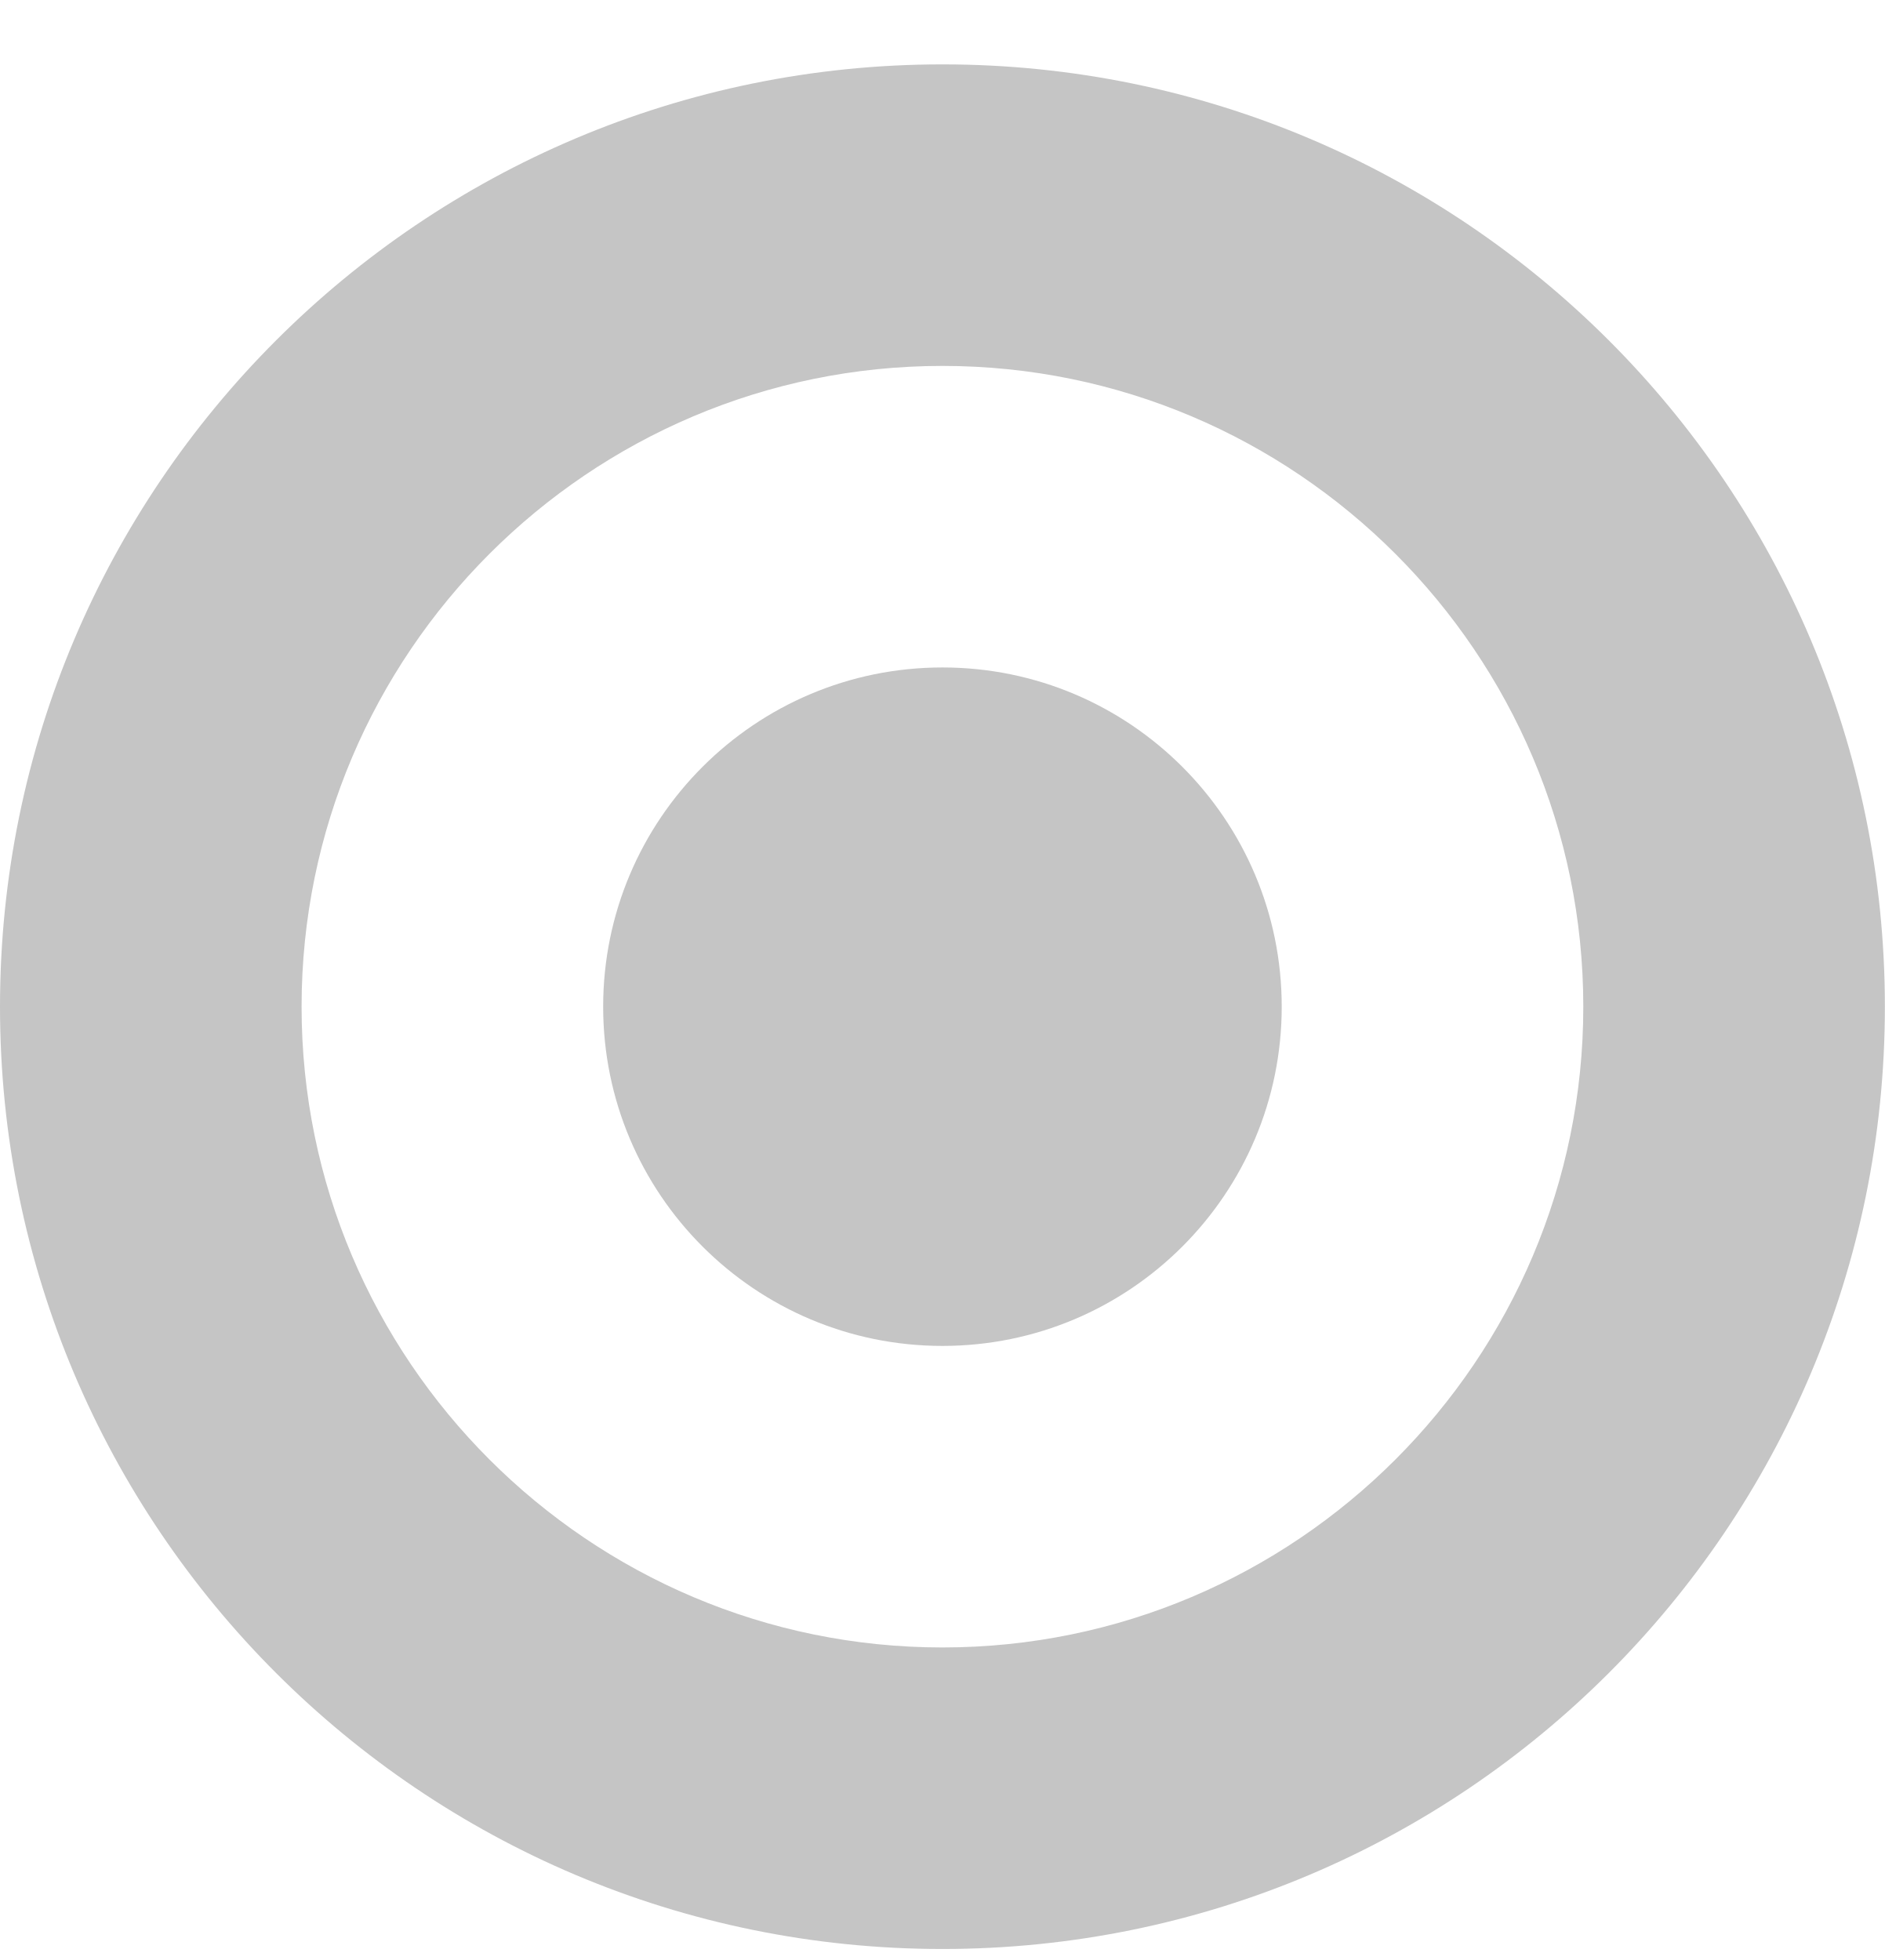
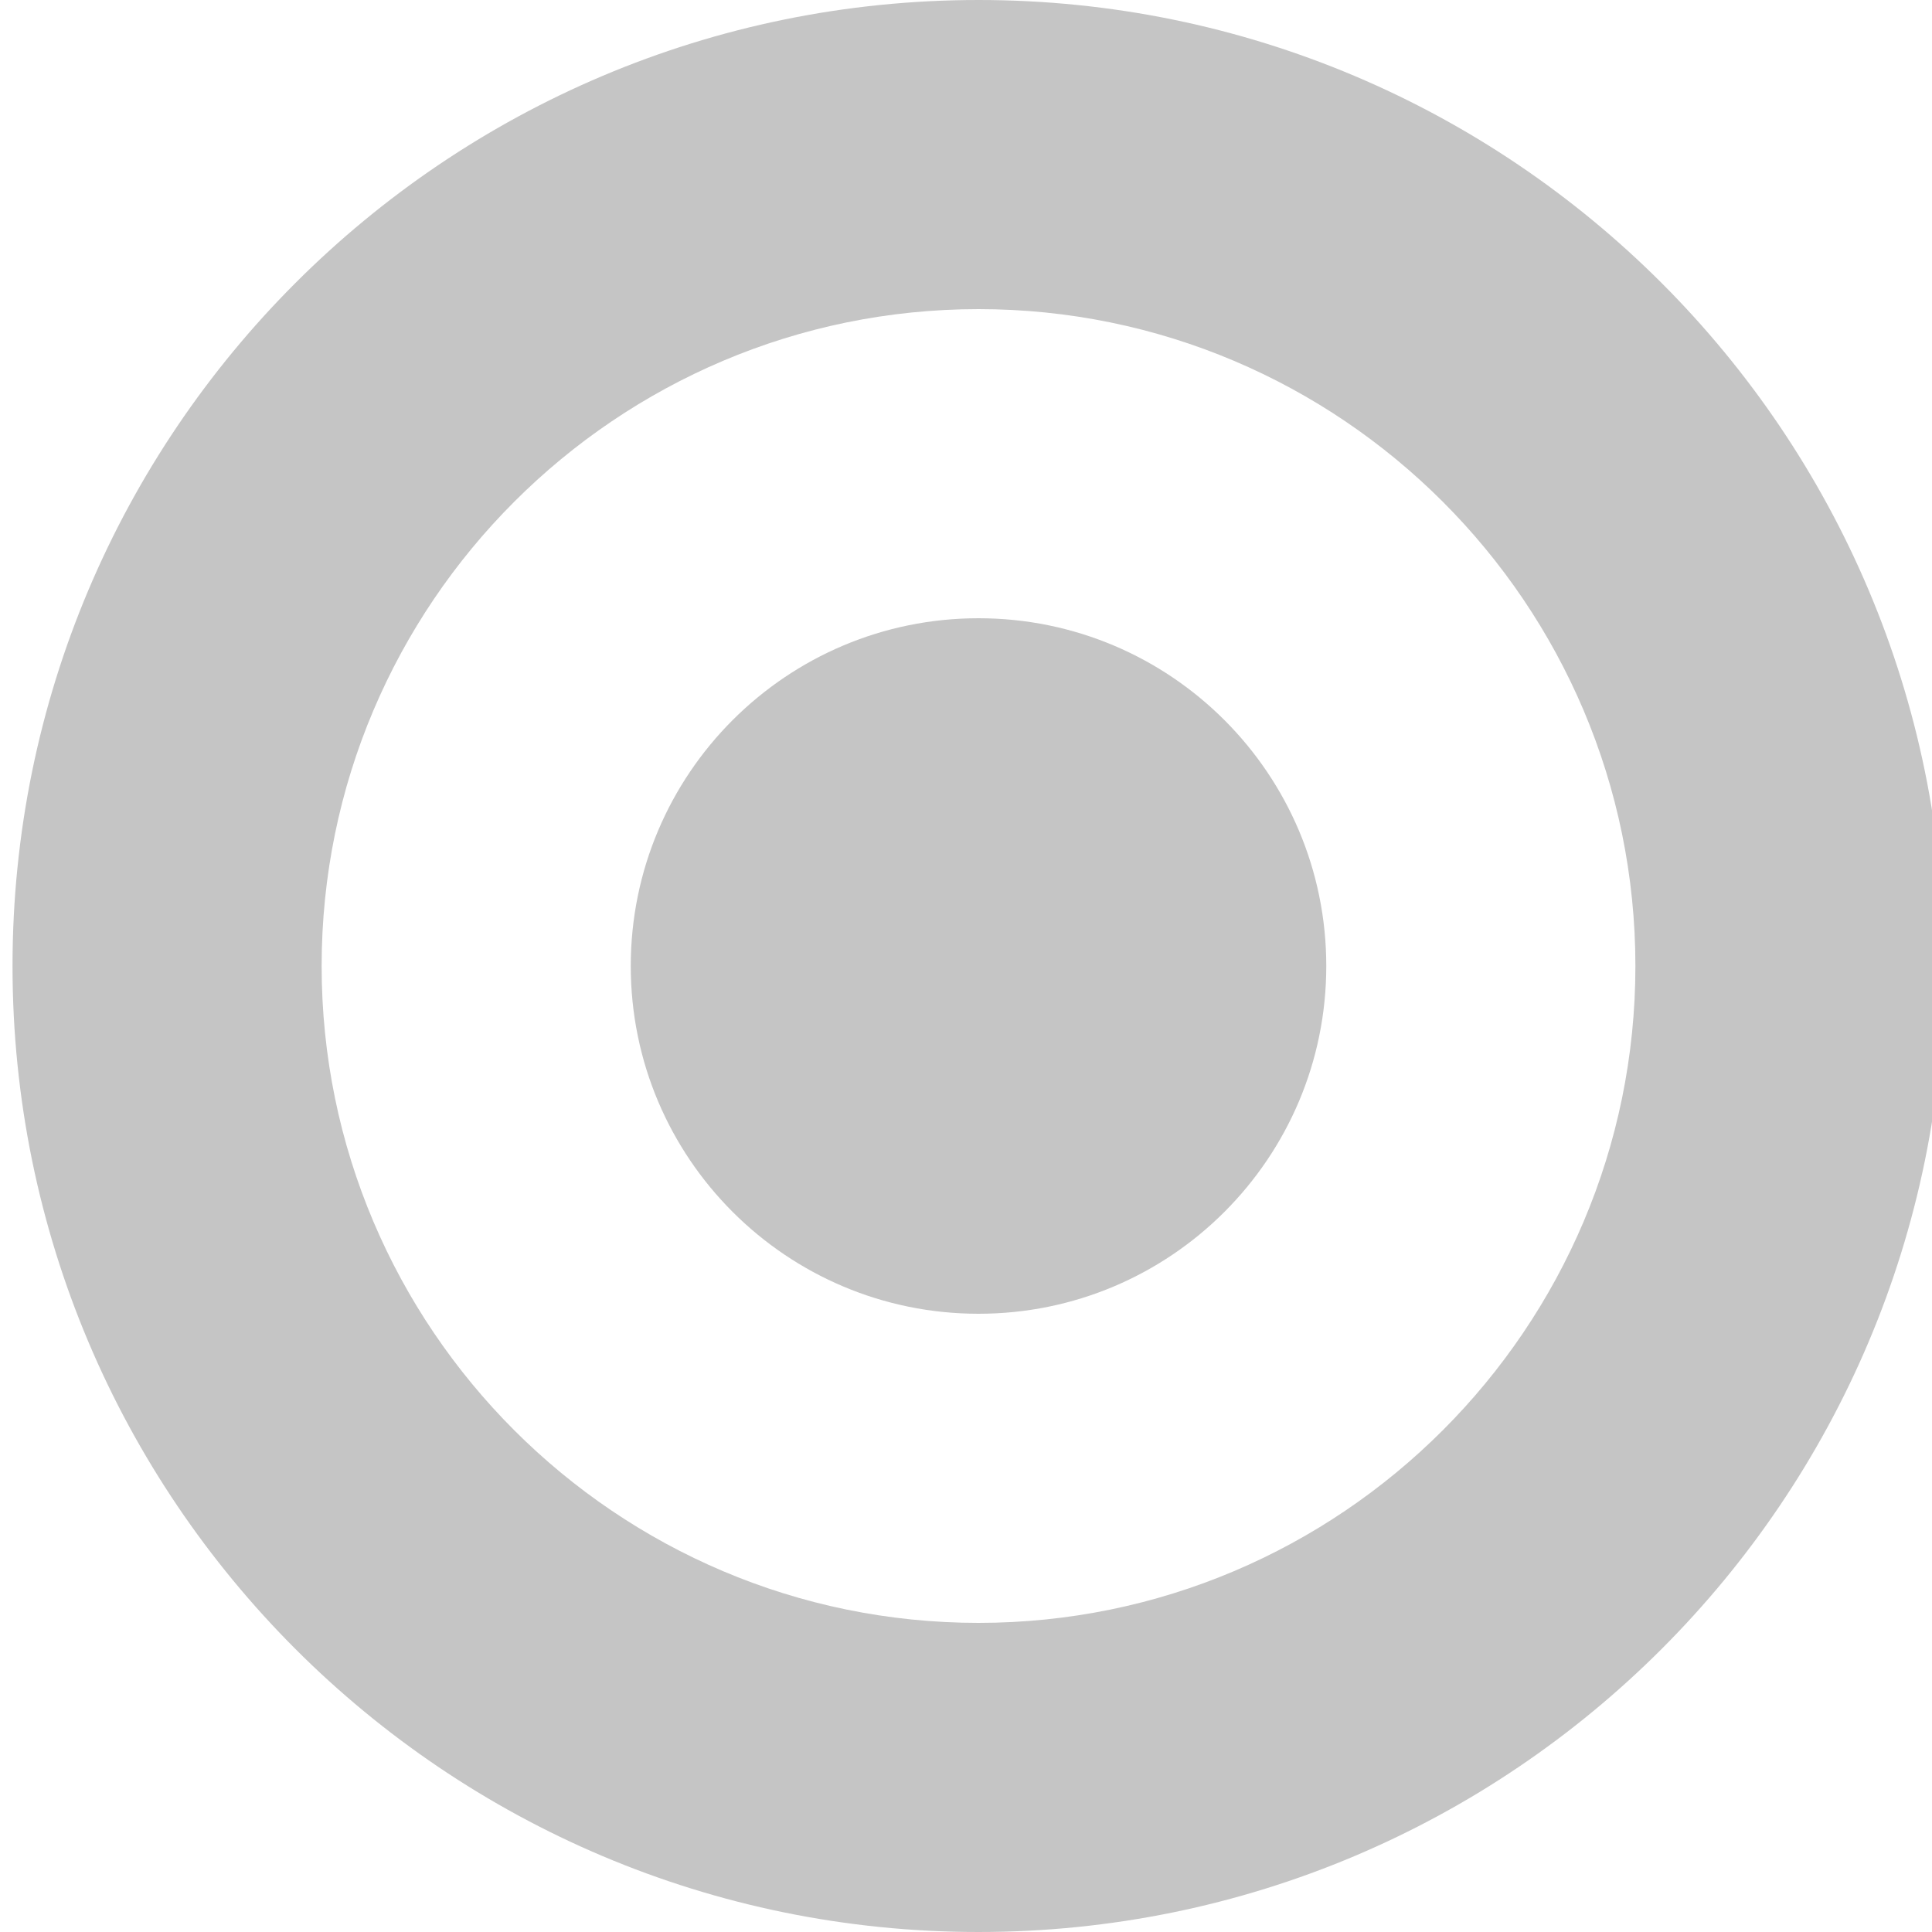
- <svg xmlns="http://www.w3.org/2000/svg" width="25" height="26" viewBox="0 0 25 26" fill="none">
-   <path fill-rule="evenodd" clip-rule="evenodd" d="M0 13.354C0 6.451 5.597 0.854 12.5 0.854C19.403 0.854 25 6.451 25 13.354C25 20.257 19.403 25.854 12.5 25.854C5.597 25.854 0 20.257 0 13.354ZM21 13.354C21 8.667 17.187 4.854 12.5 4.854C7.813 4.854 4 8.667 4 13.354C4 18.041 7.813 21.854 12.5 21.854C17.187 21.854 21 18.041 21 13.354Z" fill="#C5C5C5" />
-   <path d="M12.5 17.854C14.985 17.854 17 15.839 17 13.354C17 10.869 14.985 8.854 12.5 8.854C10.015 8.854 8 10.869 8 13.354C8 15.839 10.015 17.854 12.5 17.854Z" fill="#C5C5C5" />
+ <svg xmlns="http://www.w3.org/2000/svg" width="25" height="25" viewBox="0 0 25 25" fill="none">
+   <path fill-rule="evenodd" clip-rule="evenodd" d="M0.162 12.5C0.162 5.597 5.759 0 12.662 0C19.565 0 25.162 5.597 25.162 12.5C25.162 19.403 19.565 25 12.662 25C5.759 25 0.162 19.403 0.162 12.5ZM21.162 12.5C21.162 7.813 17.349 4 12.662 4C7.975 4 4.162 7.813 4.162 12.5C4.162 17.187 7.975 21 12.662 21C17.349 21 21.162 17.187 21.162 12.5Z" fill="#C5C5C5" />
+   <path d="M12.662 17C15.148 17 17.162 14.985 17.162 12.5C17.162 10.015 15.148 8 12.662 8C10.177 8 8.162 10.015 8.162 12.5C8.162 14.985 10.177 17 12.662 17Z" fill="#C5C5C5" />
</svg>
